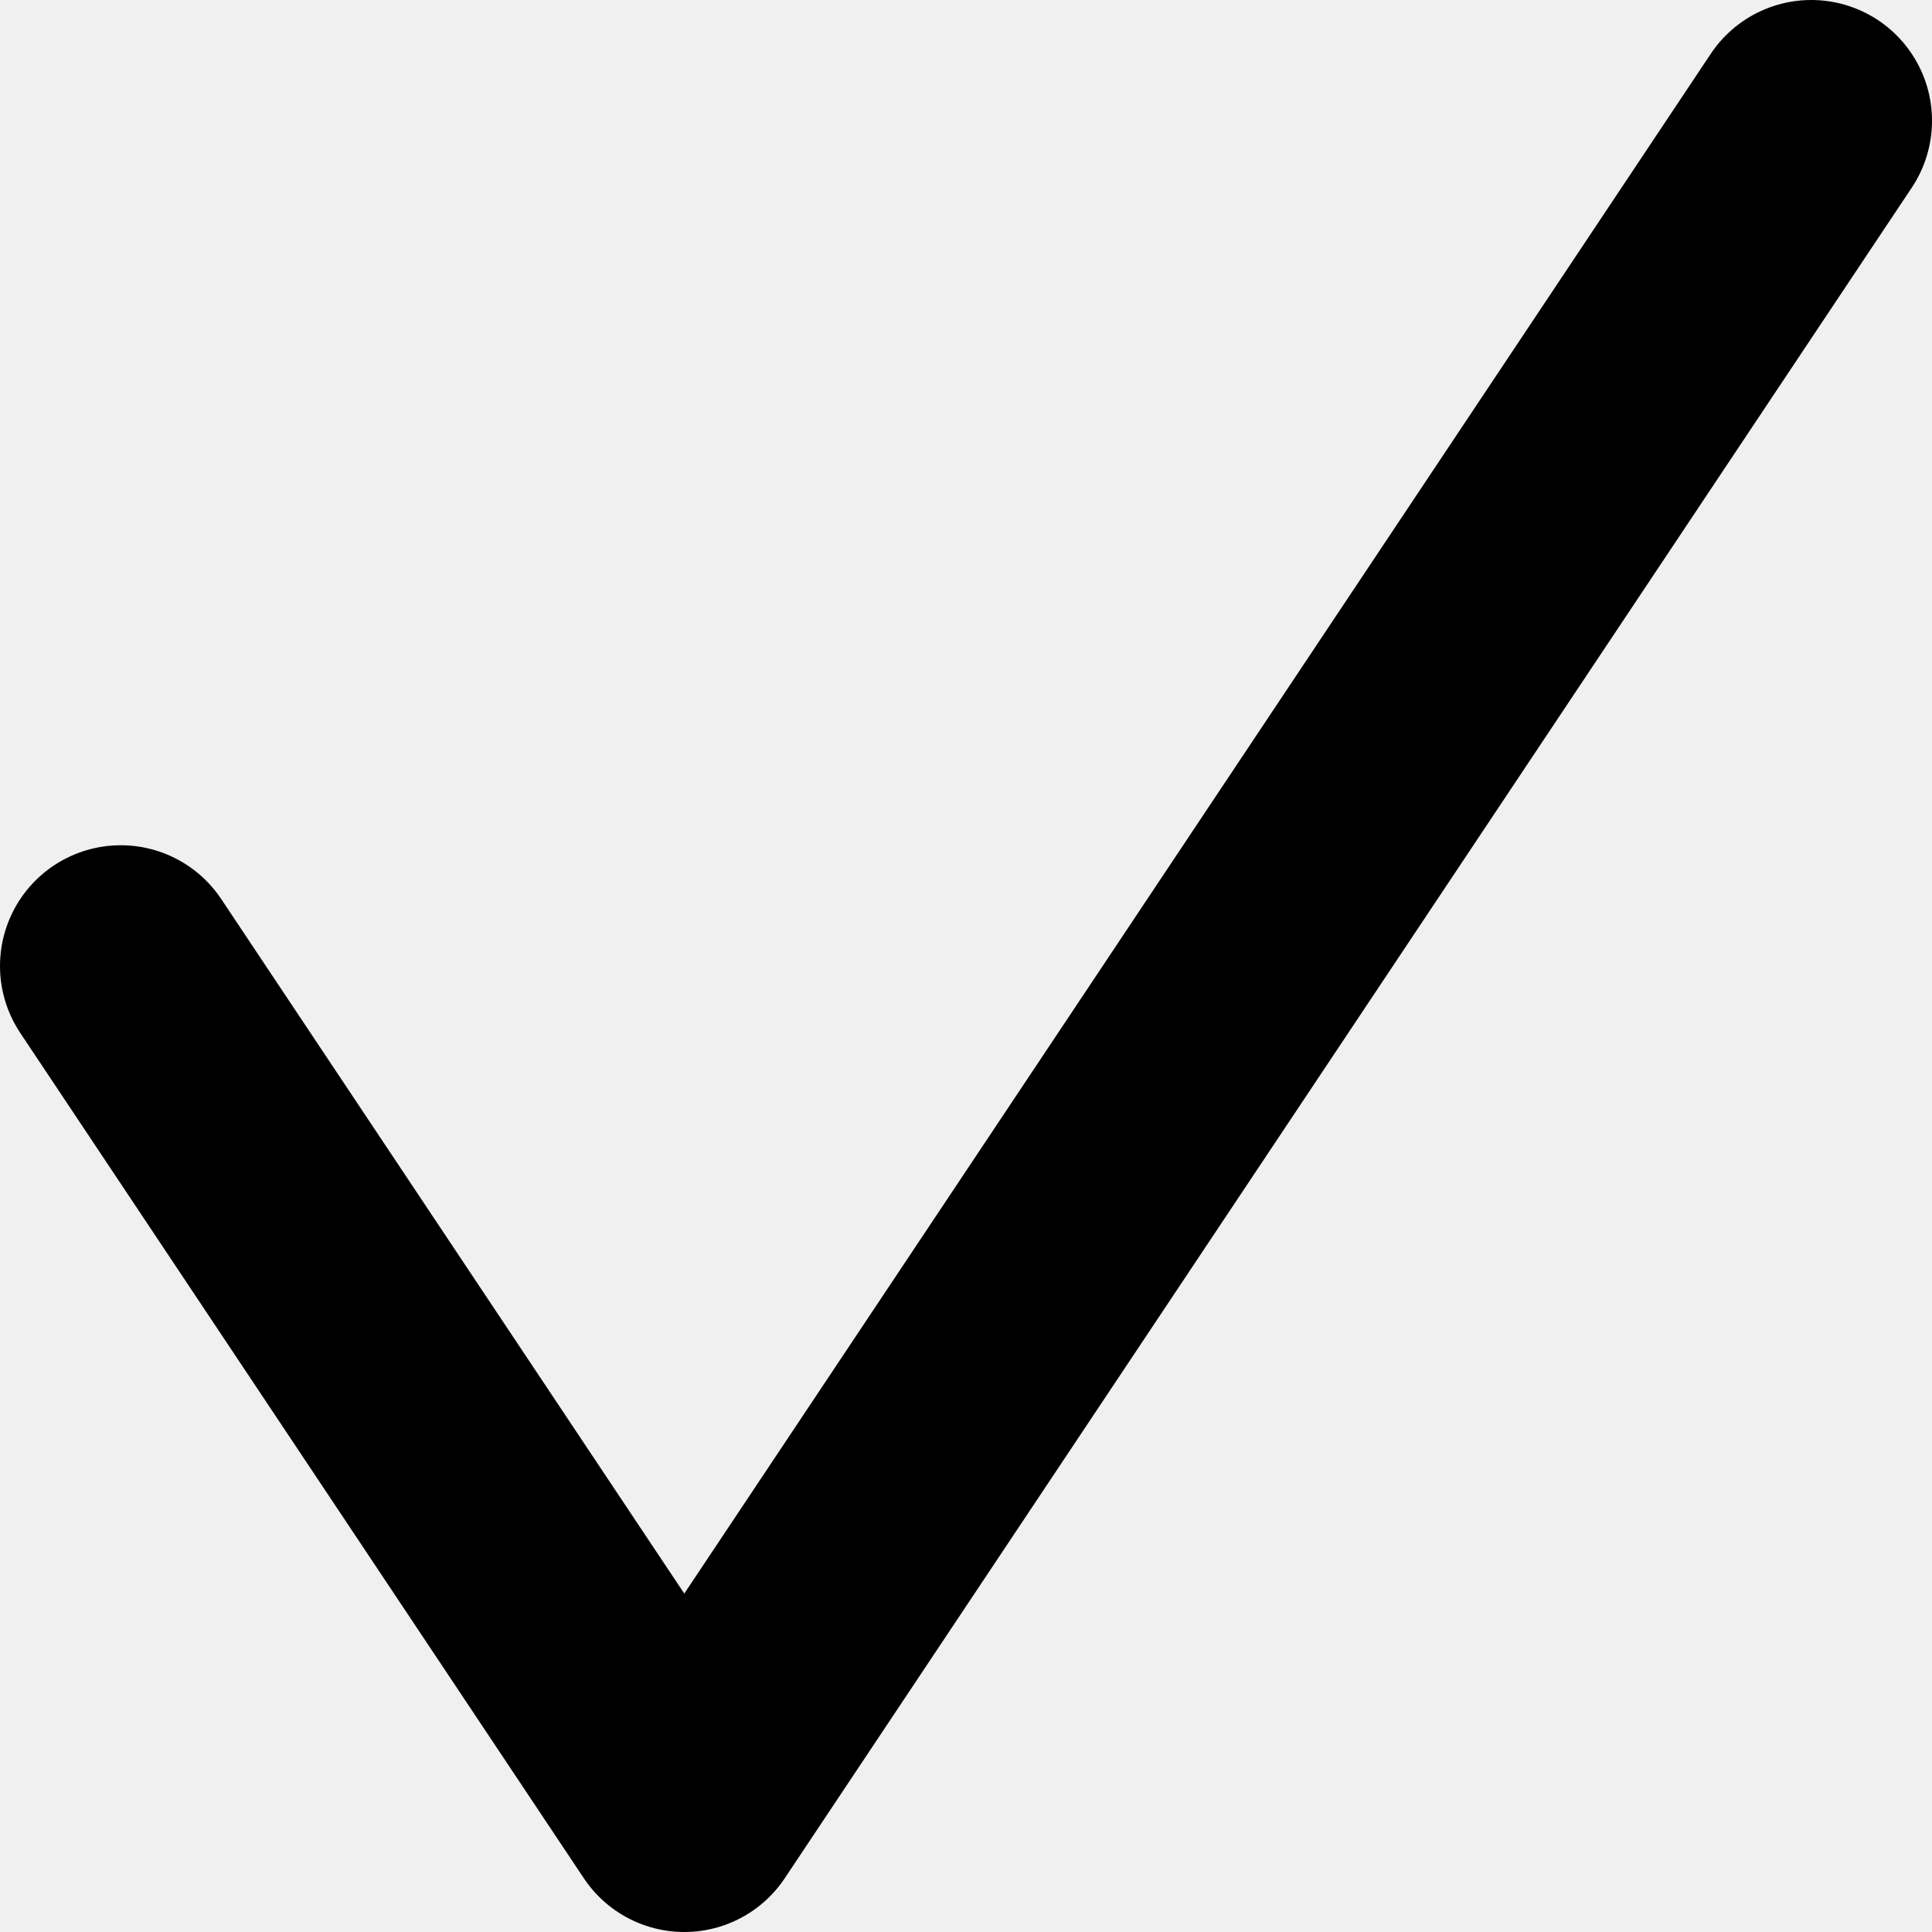
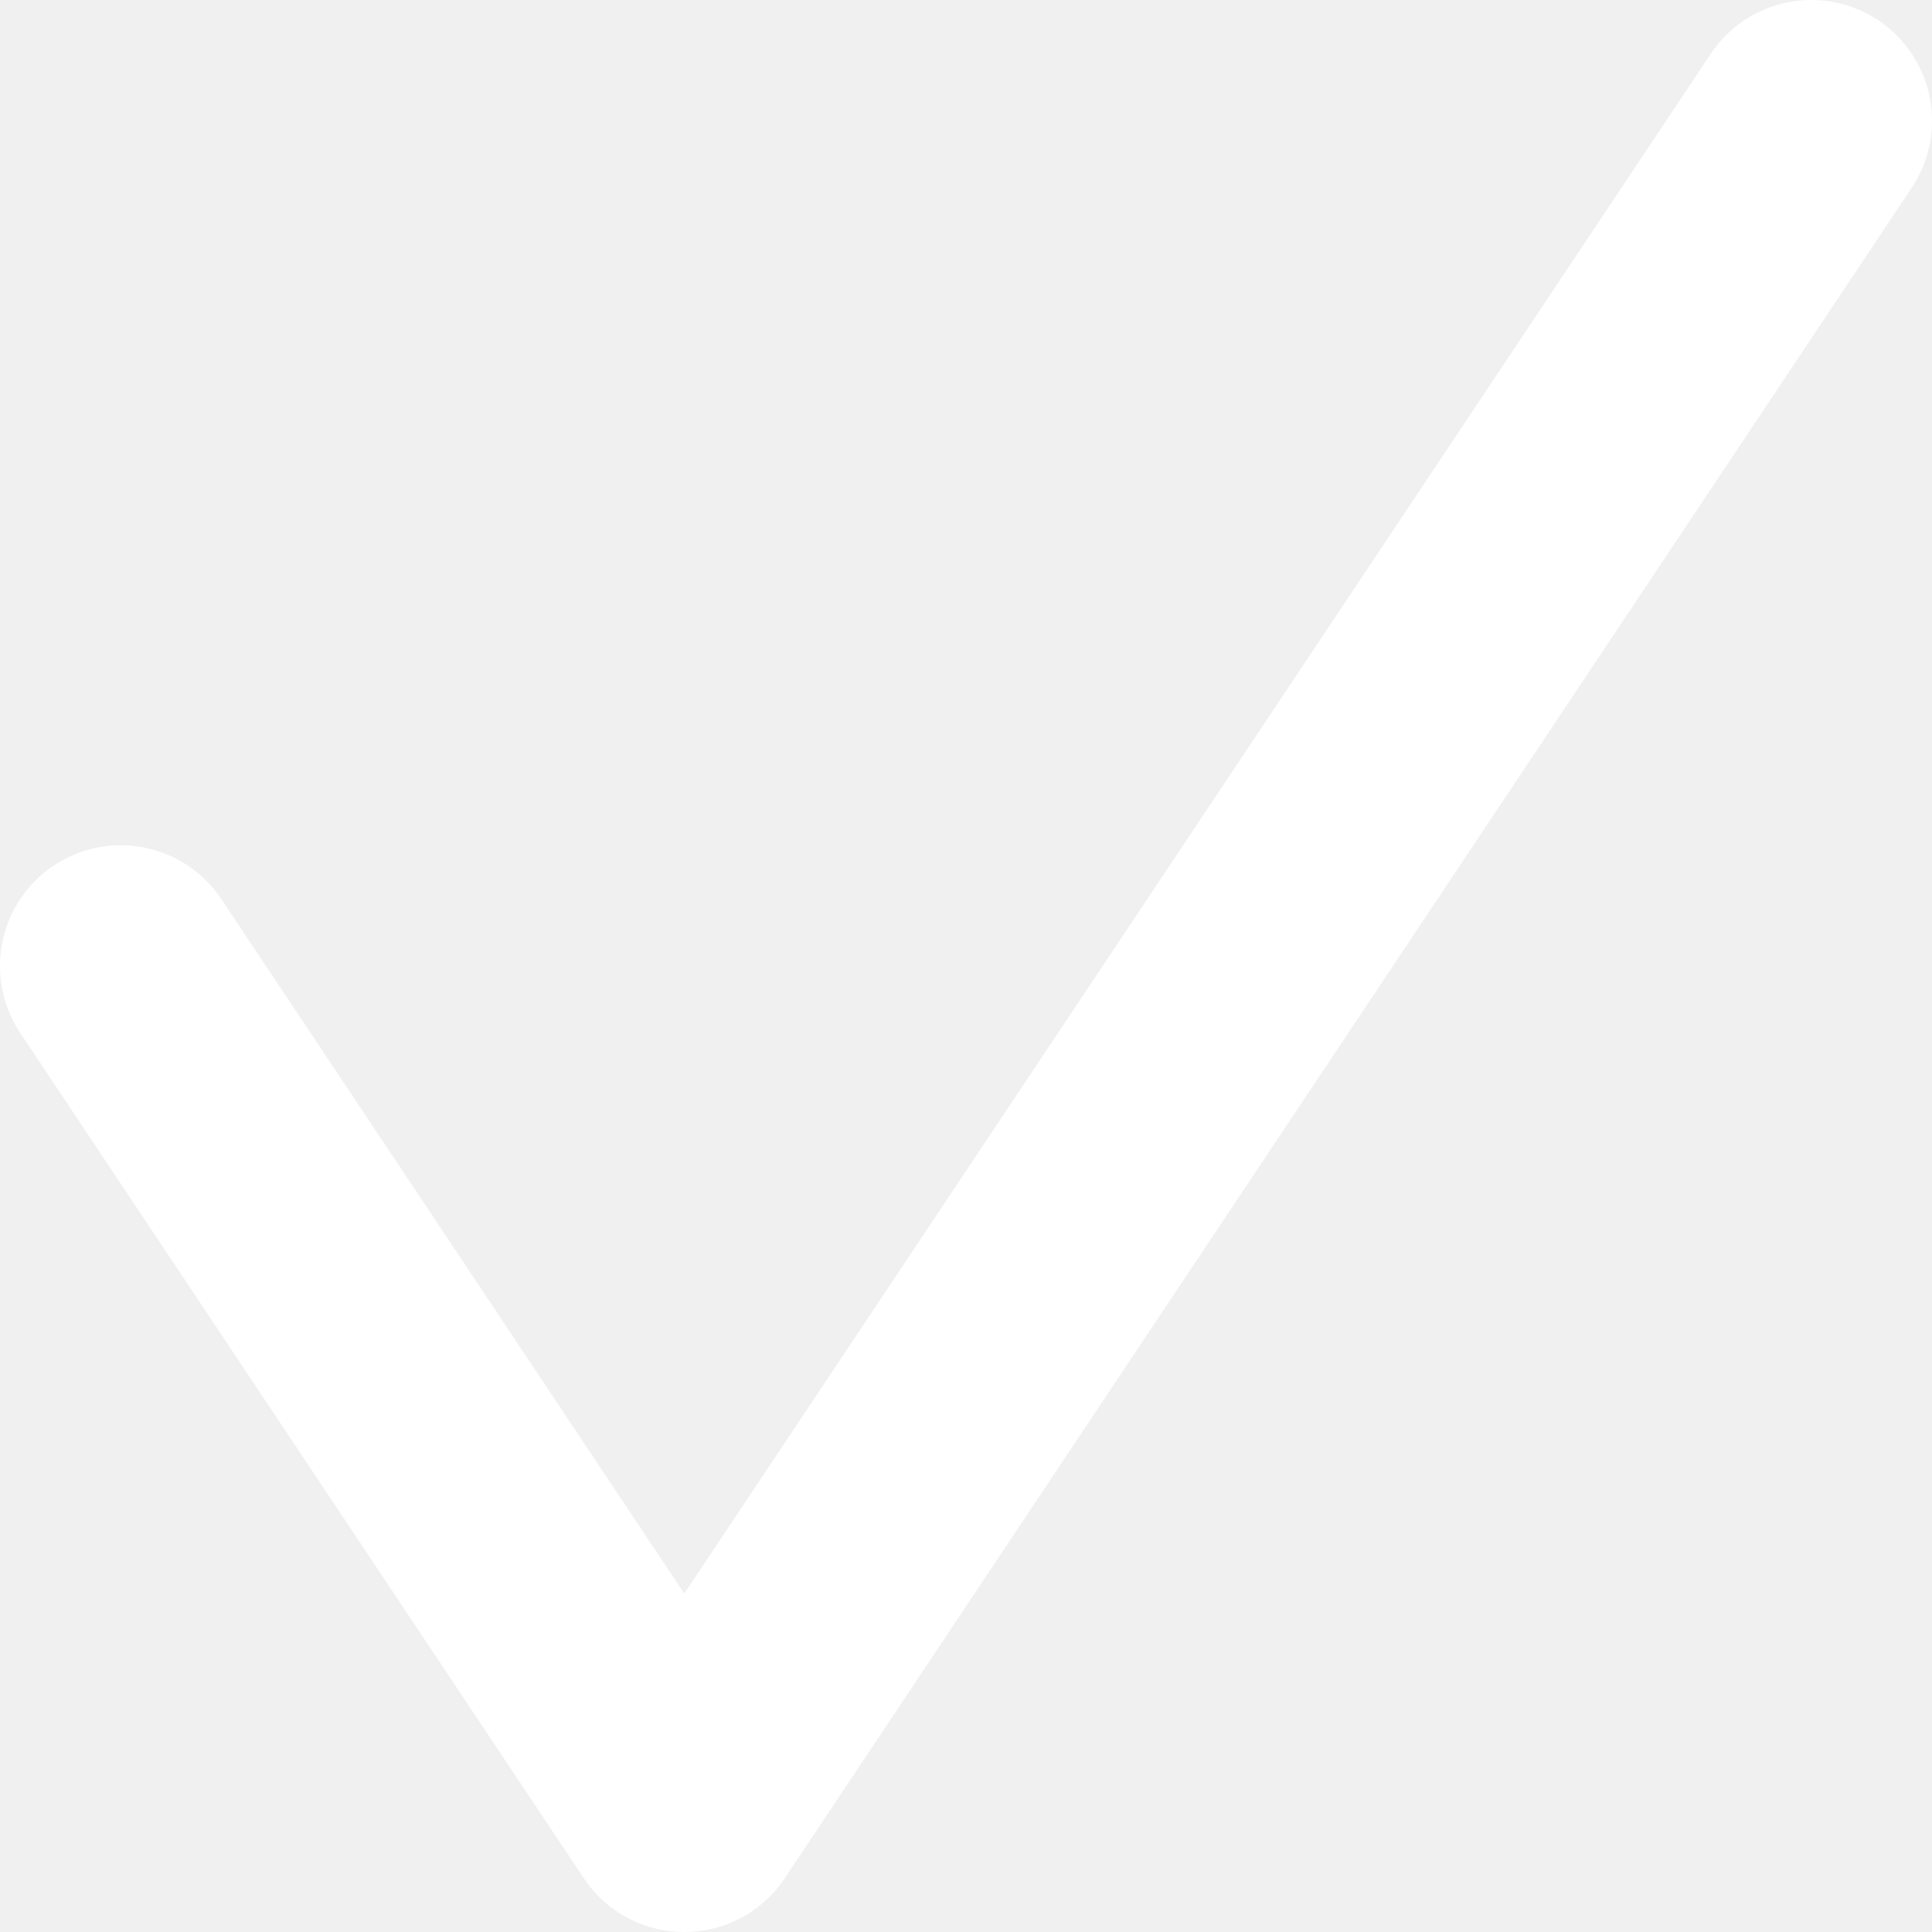
<svg xmlns="http://www.w3.org/2000/svg" width="44" height="44" viewBox="14 14 16 16" fill="none">
-   <path d="M29 15L19.667 29L15 22" stroke="black" stroke-width="2" stroke-linecap="round" stroke-linejoin="round" />
+   <path d="M29 15L19.667 29L15 22" stroke="white" stroke-width="2" stroke-linecap="round" stroke-linejoin="round" />
</svg>
